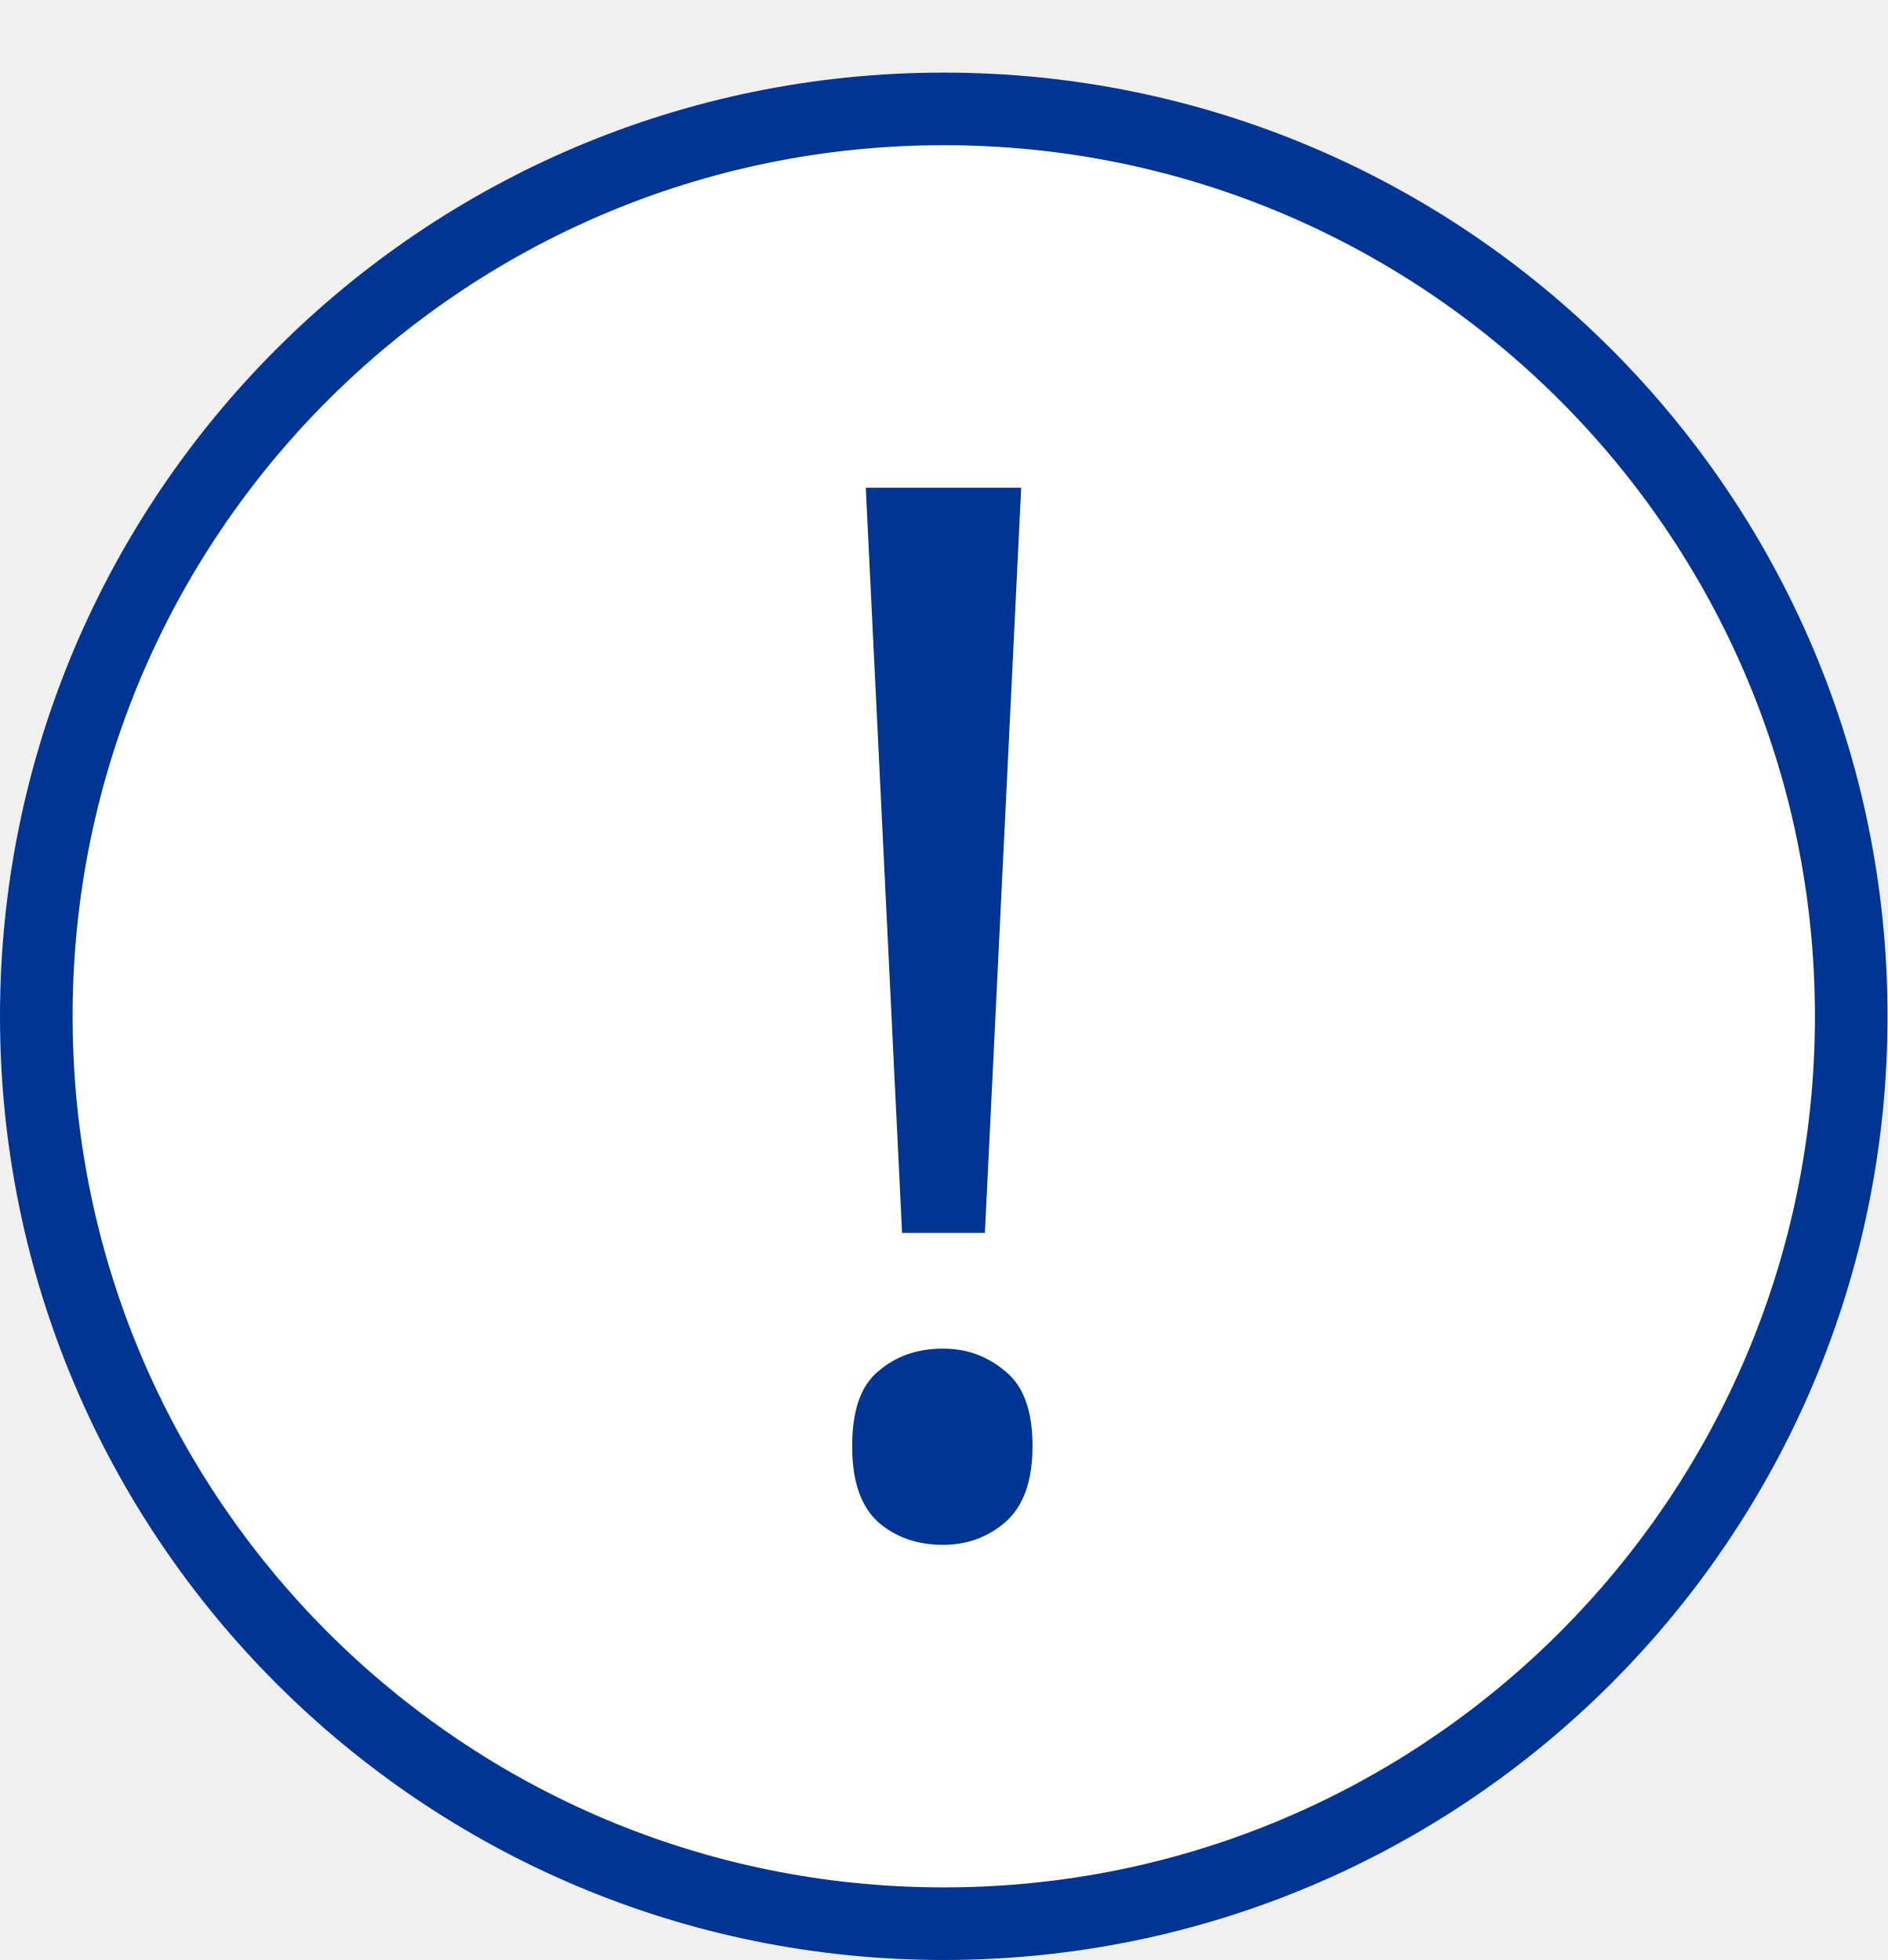
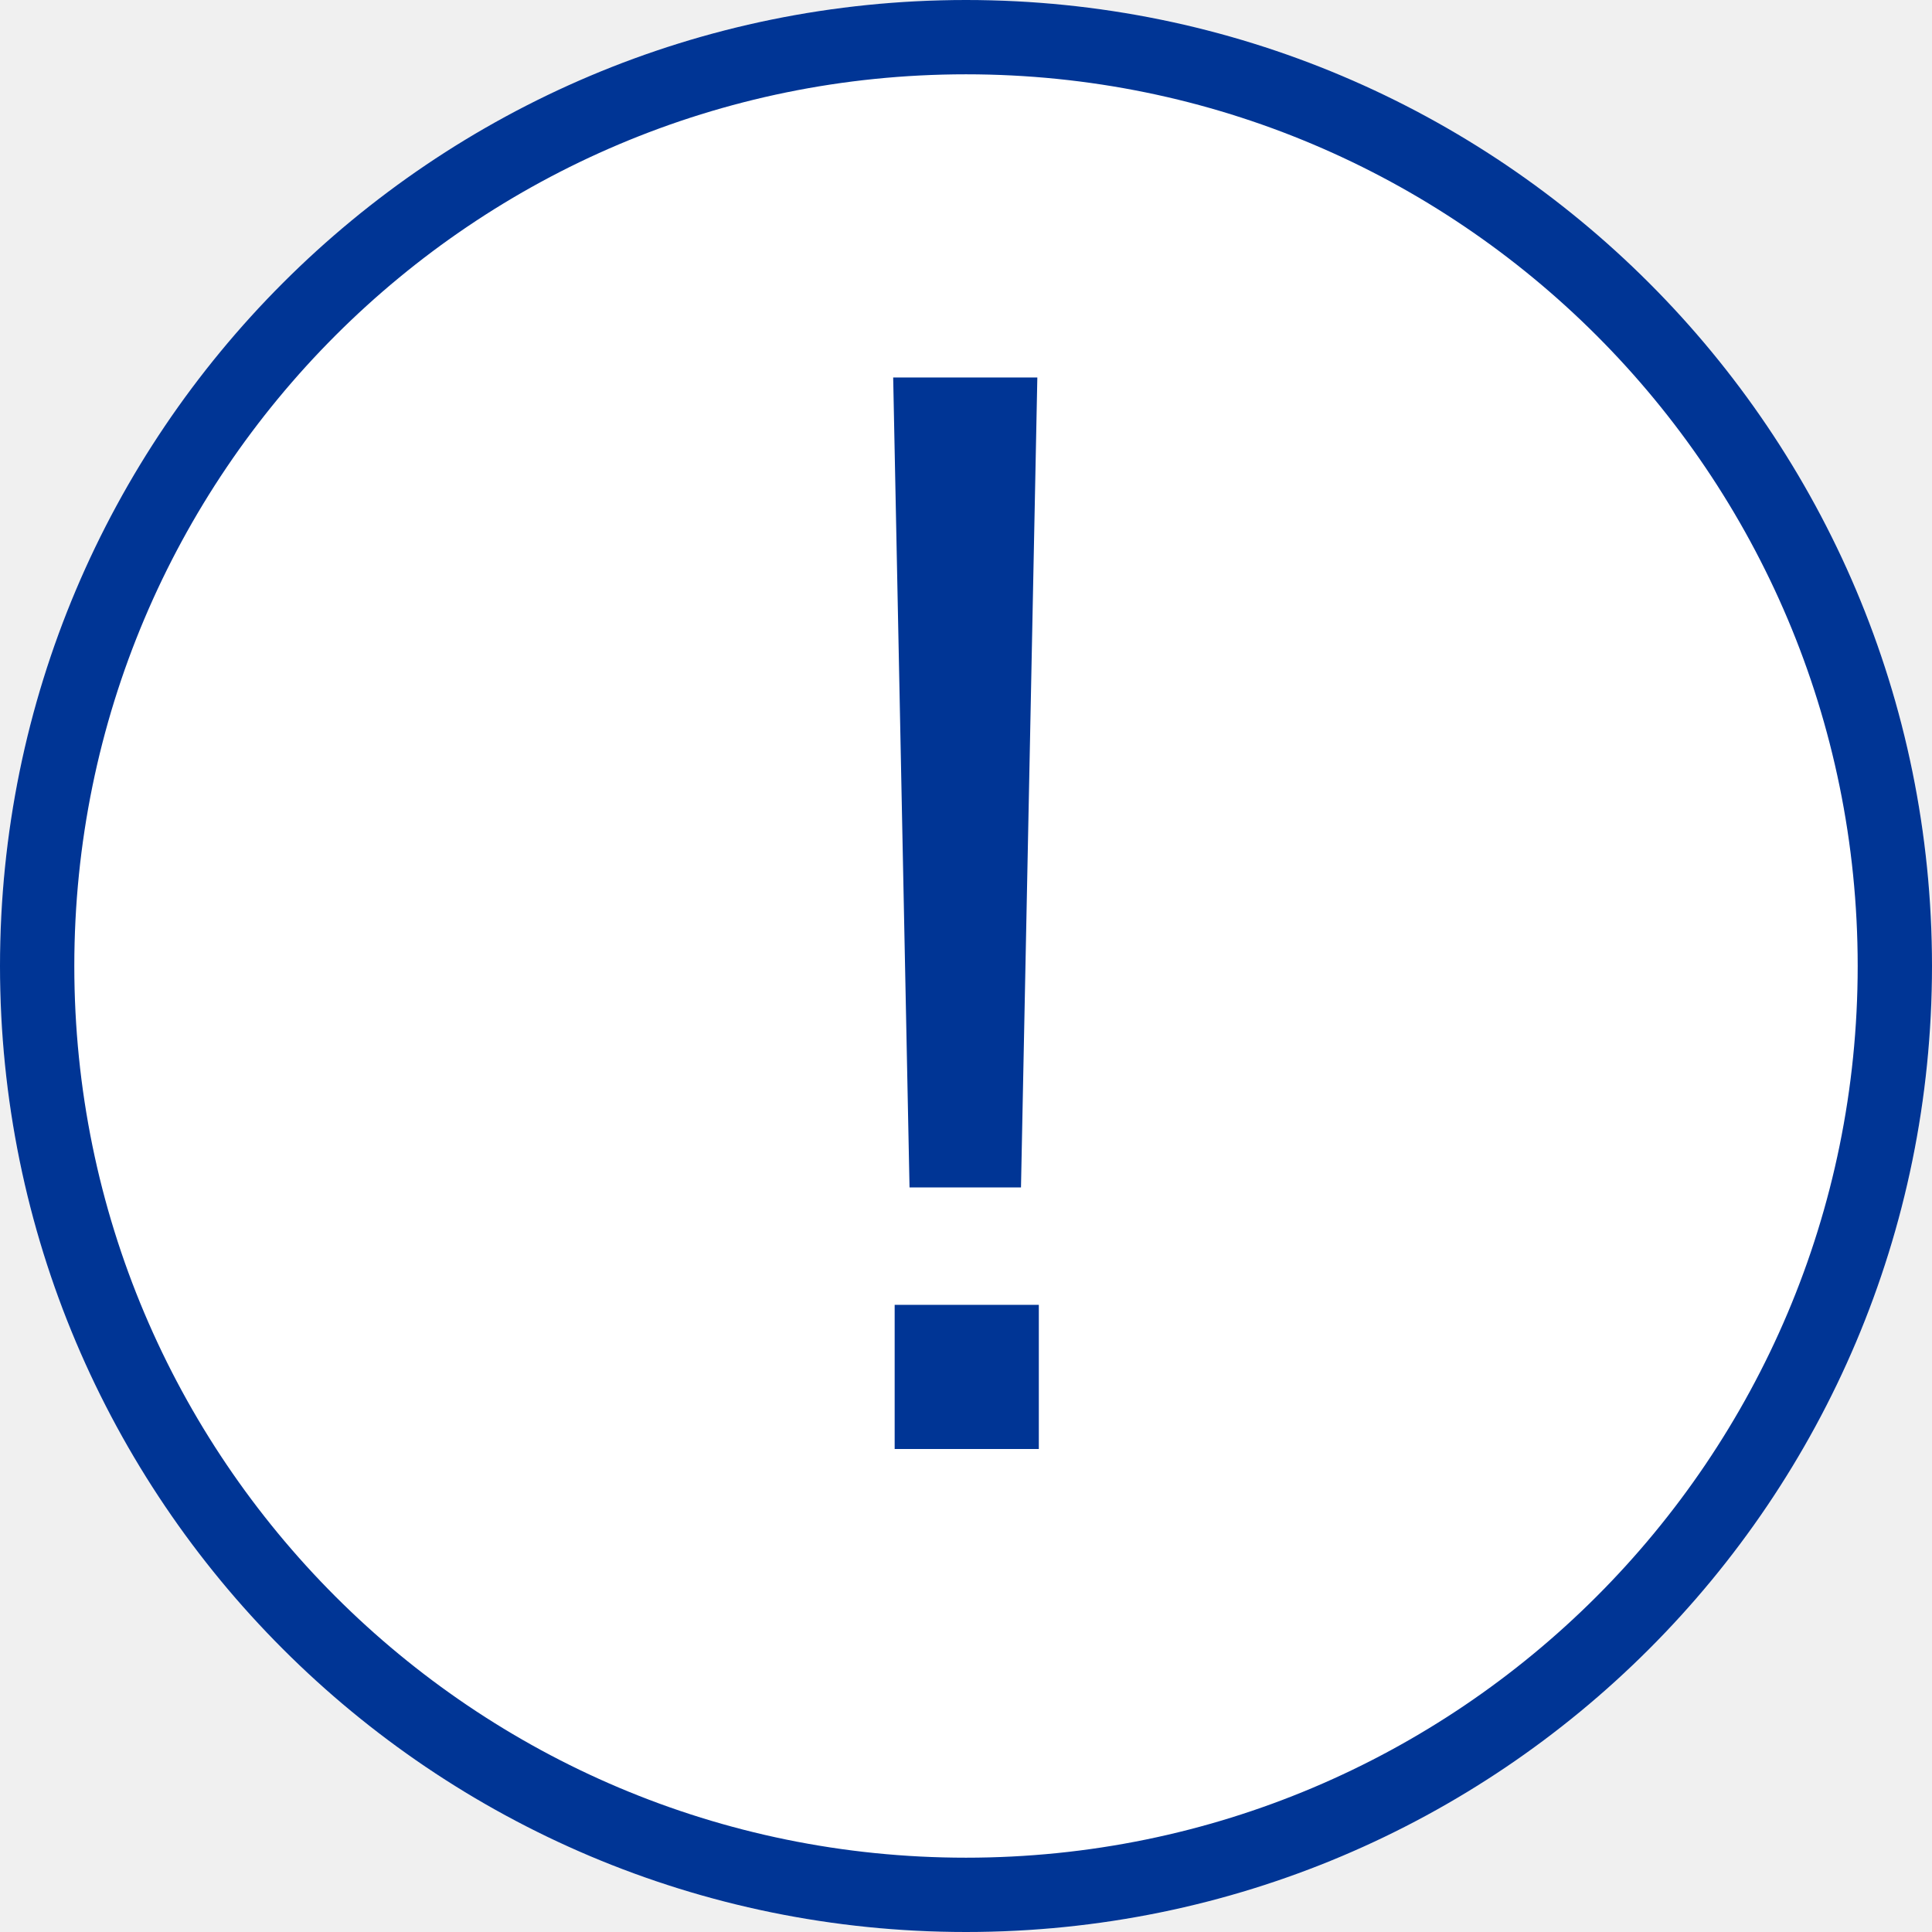
- <svg xmlns="http://www.w3.org/2000/svg" width="26" height="27" viewBox="0 0 26 27">
-   <g data-name="그룹 656">
-     <g data-name="타원 148" transform="translate(0 1)" style="fill:#fff;stroke:#003595">
-       <circle cx="13" cy="13" r="13" style="stroke:none" />
-       <circle cx="13" cy="13" r="12.5" style="fill:none" />
-     </g>
-     <text data-name="!" transform="translate(13 21)" style="fill:#003595;font-size:20px;font-family:AppleSDGothicNeoM00;letter-spacing:.025em">
-       <tspan x="-2.7" y="0">!</tspan>
-     </text>
+ <svg xmlns="http://www.w3.org/2000/svg" width="26" height="26" viewBox="0 0 26 26" fill="none">
+   <g clip-path="url(#clip0_1_2)">
+     <path d="M13 26C20.18 26 26 20.18 26 13C26 5.82 20.18 0 13 0C5.82 0 0 5.82 0 13C0 20.18 5.82 26 13 26Z" fill="white" />
+     <path d="M13 25.5C19.904 25.5 25.5 19.904 25.5 13C25.5 6.096 19.904 0.5 13 0.5C6.096 0.5 0.5 6.096 0.5 13C0.5 19.904 6.096 25.5 13 25.5Z" stroke="#003595" />
+     <path d="M12.24 15.98L12.02 5.08H13.96L13.74 15.98H12.24ZM12.04 19.5V17.56H13.98V19.5H12.04Z" fill="#003595" />
  </g>
+   <defs>
+     <clipPath id="clip0_1_2">
+       <rect width="26" height="26" fill="white" />
+     </clipPath>
+   </defs>
</svg>
